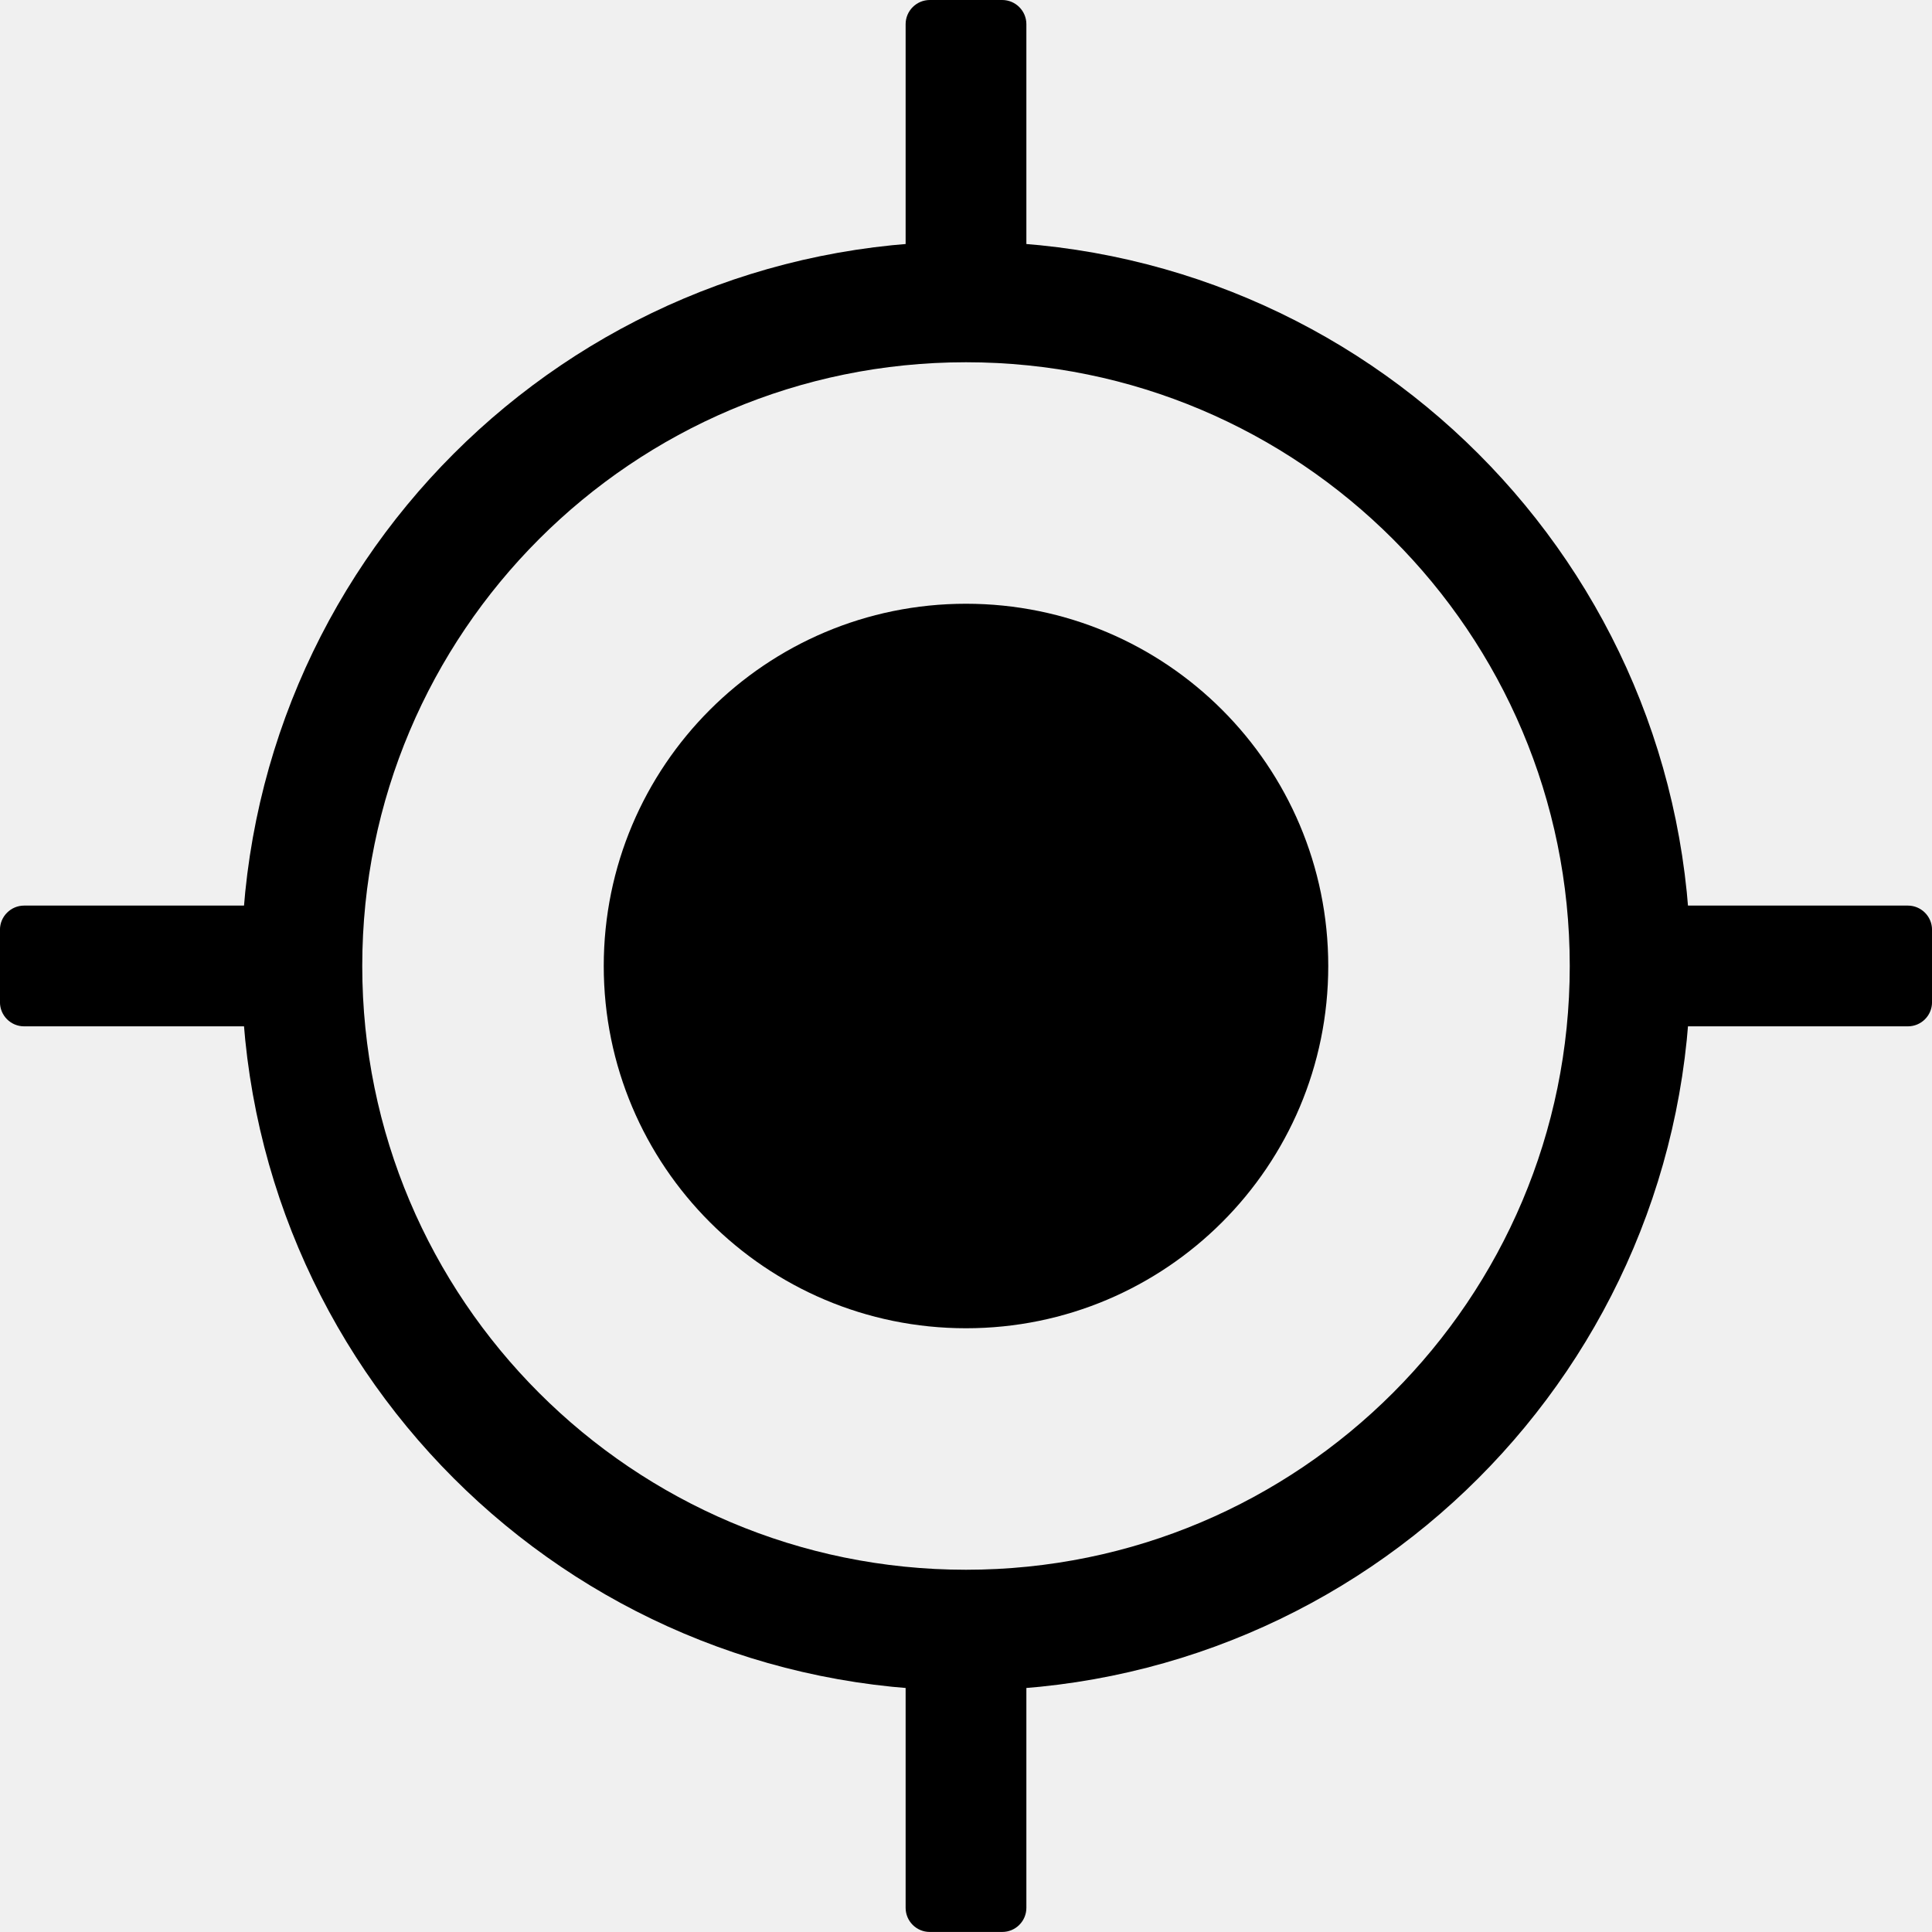
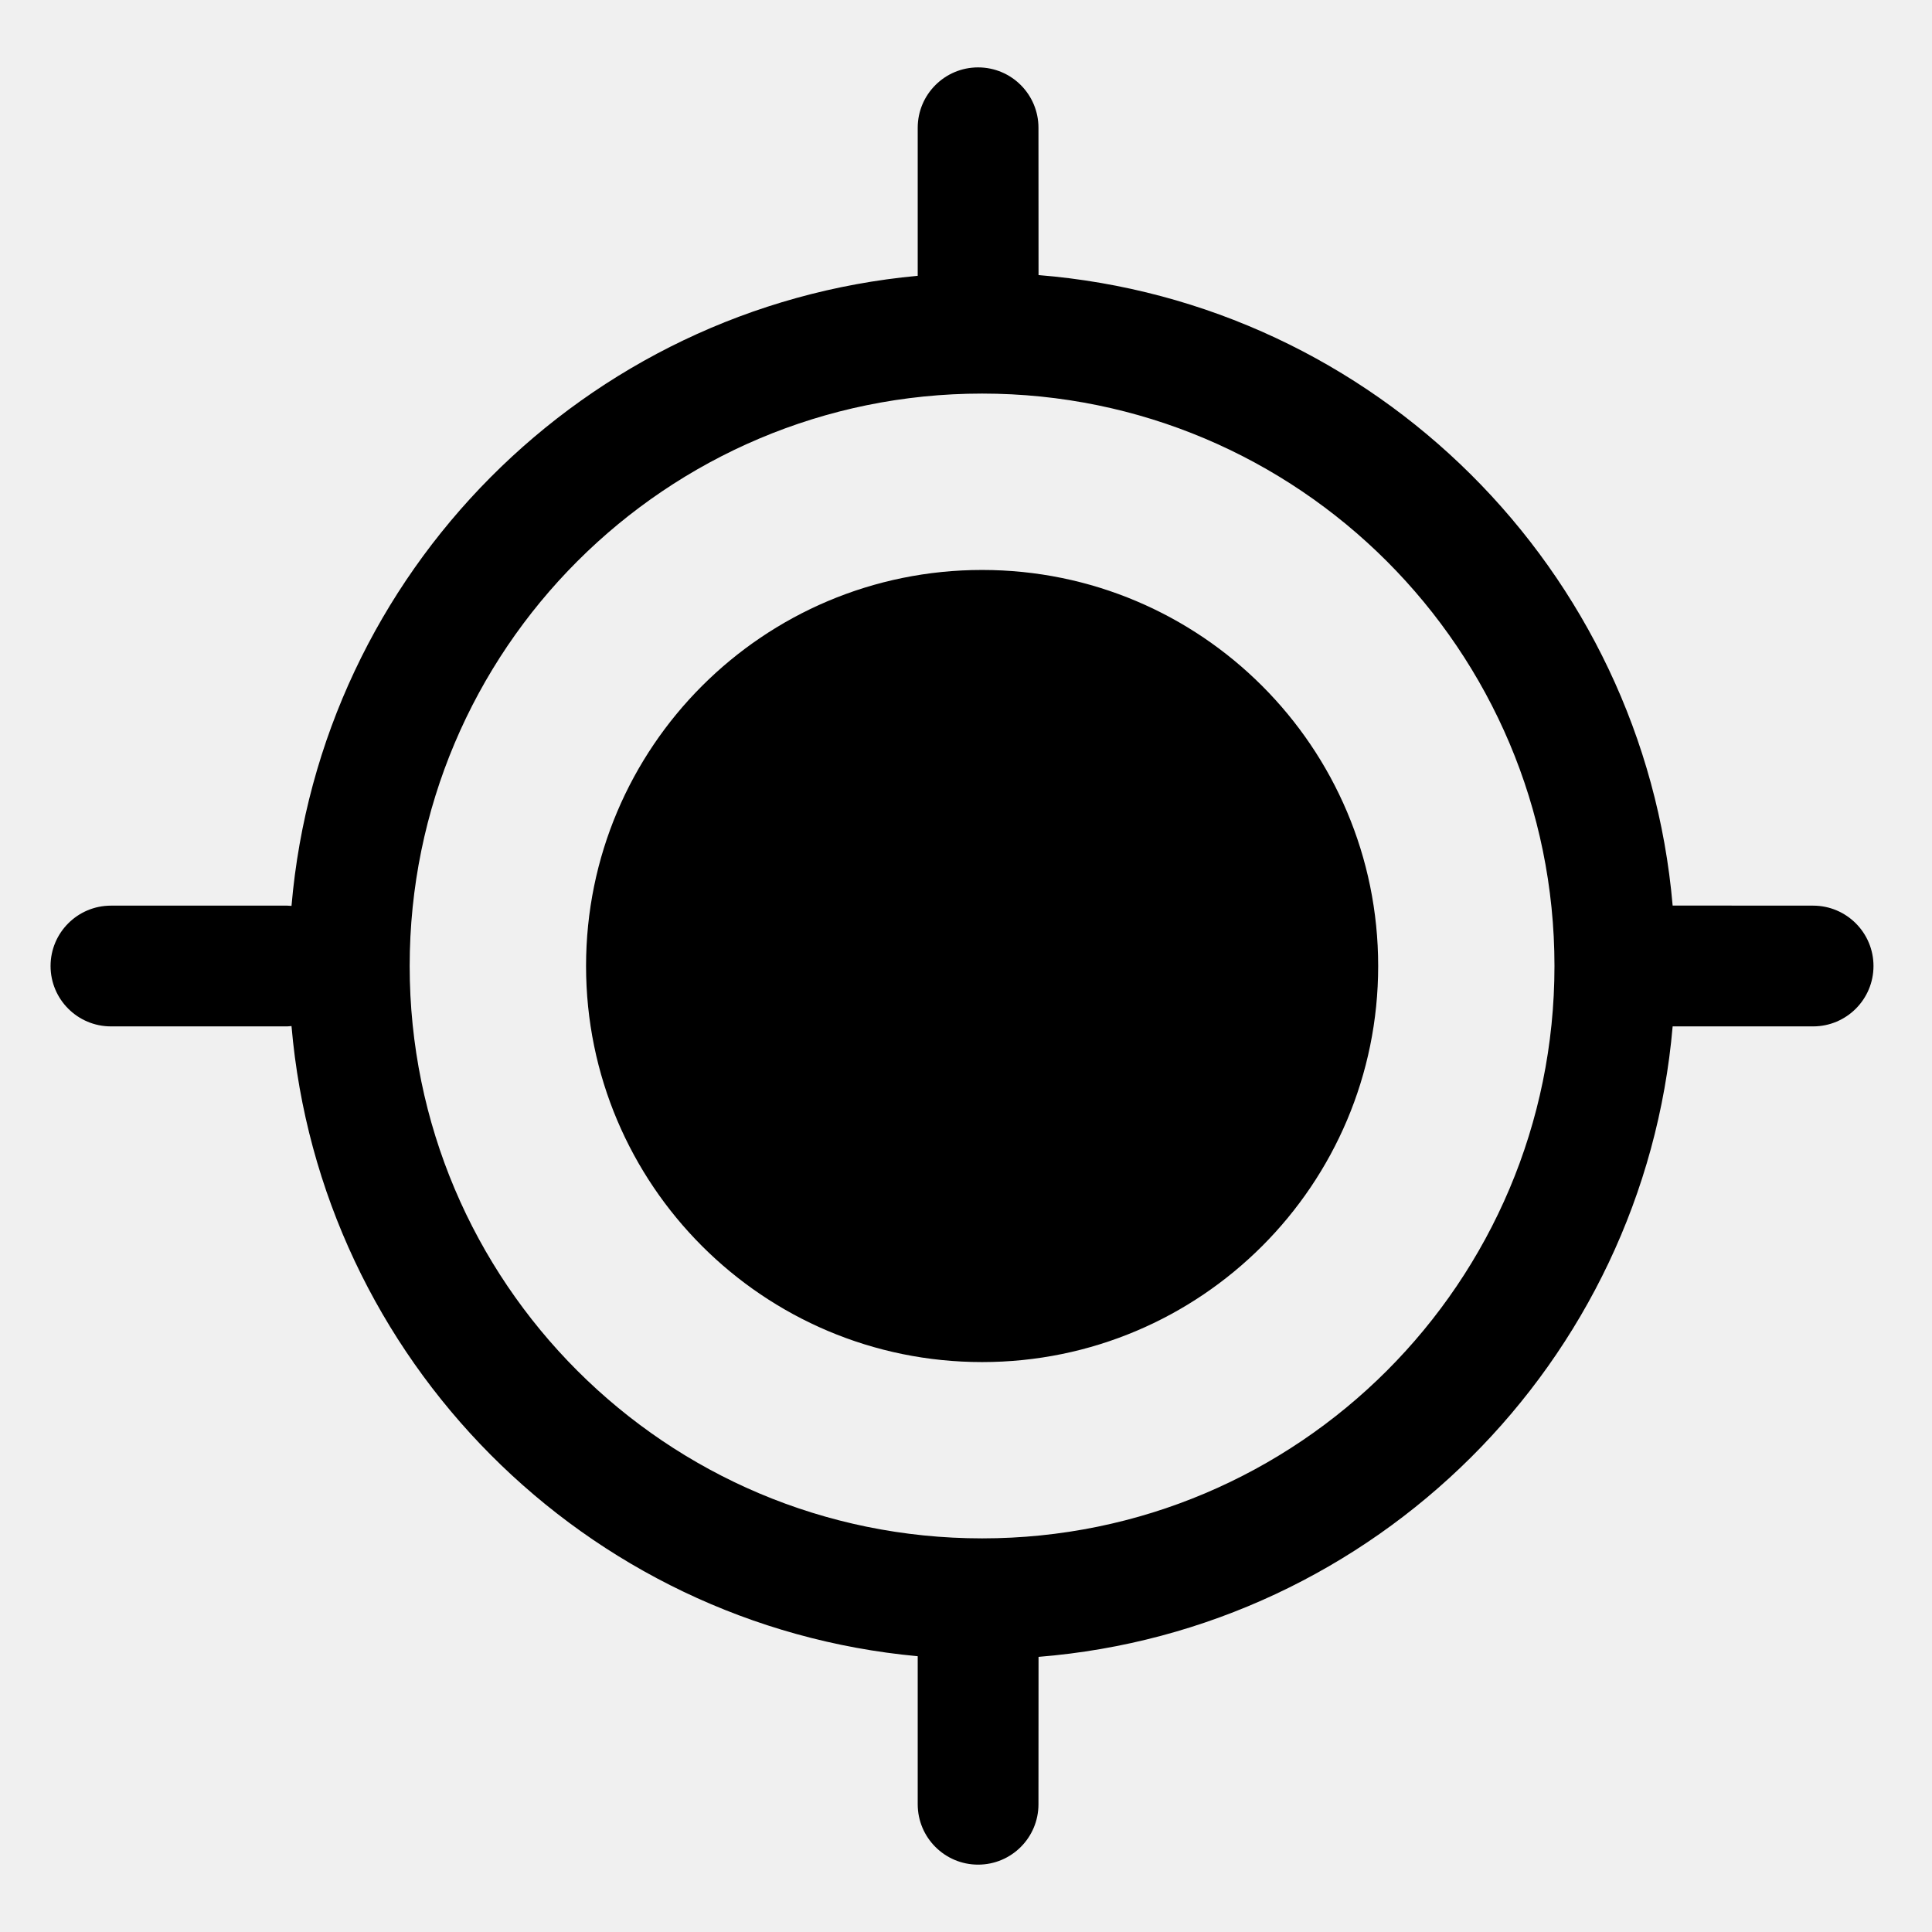
- <svg xmlns="http://www.w3.org/2000/svg" xmlns:xlink="http://www.w3.org/1999/xlink" width="16px" height="16px" viewBox="0 0 16 16" version="1.1">
+ <svg xmlns="http://www.w3.org/2000/svg" xmlns:xlink="http://www.w3.org/1999/xlink" width="24px" height="24px" viewBox="0 0 24 24" version="1.1">
  <defs>
-     <rect id="icon-ic_location-a" x="0" y="0" width="16" height="16" />
+     <rect id="icon-ic_location-a" x="0" y="0" width="24" height="24" />
  </defs>
  <g stroke-width="1" fill="none" fill-rule="evenodd">
    <g>
      <mask fill="white">
        <use xlink:href="#icon-ic_location-a" />
      </mask>
      <use fill="currentColor" opacity="0" xlink:href="#icon-ic_location-a" />
    </g>
-     <circle fill="currentColor" cx="8" cy="8" r="3" />
-     <path d="M7.7,1.05693232e-13 L8.3,1.05693232e-13 C8.41,1.05700697e-13 8.5,0.09 8.5,0.2 L8.5,2.957 L8.5,2.957 L7.5,2.957 L7.5,0.2 C7.5,0.09 7.59,1.05463722e-13 7.7,1.05693232e-13 Z" fill="currentColor" />
-     <path d="M1.179,6.521 L1.779,6.521 C1.889,6.521 1.979,6.611 1.979,6.721 L1.979,9.479 L1.979,9.479 L0.979,9.479 L0.979,6.721 C0.979,6.611 1.068,6.521 1.179,6.521 Z" fill="currentColor" transform="translate(1.478701, 8) rotate(-90) translate(-1.478701, -8) " />
-     <path d="M7.7,13.043 L8.3,13.043 C8.41,13.043 8.5,13.132 8.5,13.243 L8.5,16 L8.5,16 L7.5,16 L7.5,13.243 C7.5,13.132 7.59,13.043 7.7,13.043 Z" fill="currentColor" transform="translate(8, 14.5213) rotate(-180) translate(-8, -14.5213) " />
-     <circle stroke="currentColor" cx="8" cy="8" r="5.5" />
-     <path d="M14.221,6.521 L14.821,6.521 C14.932,6.521 15.021,6.611 15.021,6.721 L15.021,9.479 L15.021,9.479 L14.021,9.479 L14.021,6.721 C14.021,6.611 14.111,6.521 14.221,6.521 Z" fill="currentColor" transform="translate(14.5213, 8) rotate(-270) translate(-14.5213, -8) " />
+     <g transform="translate(0.62817, 0.837173)" fill="currentColor" fill-rule="nonzero">
+       <path d="M11.522,0 C11.937,3.49325055e-17 12.272,0.336 12.272,0.75 L12.273,2.58 C16.453,2.917 19.79,6.239 20.15,10.412 L21.895,10.413 C22.309,10.413 22.645,10.749 22.645,11.163 C22.645,11.577 22.309,11.913 21.895,11.913 L20.15,11.913 C19.79,16.086 16.453,19.408 12.273,19.745 L12.272,21.576 C12.272,21.99 11.937,22.326 11.522,22.326 C11.108,22.326 10.772,21.99 10.772,21.576 L10.772,19.737 C6.637,19.356 3.349,16.051 2.993,11.909 L2.94,11.913 L2.94,11.913 L0.75,11.913 C0.336,11.913 -1.0658141e-14,11.577 -1.0658141e-14,11.163 C-1.11022302e-14,10.749 0.336,10.413 0.75,10.413 L2.94,10.413 L2.993,10.416 C3.349,6.274 6.637,2.97 10.772,2.589 L10.772,0.75 C10.772,0.336 11.108,-1.45954808e-16 11.522,0 Z M11.572,4.052 C7.645,4.052 4.461,7.236 4.461,11.163 C4.461,15.09 7.645,18.273 11.572,18.273 C15.499,18.273 18.682,15.09 18.682,11.163 C18.682,7.236 15.499,4.052 11.572,4.052 Z M11.572,6.243 C14.289,6.243 16.492,8.445 16.492,11.163 C16.492,13.88 14.289,16.083 11.572,16.083 C8.854,16.083 6.652,13.88 6.652,11.163 C6.652,8.445 8.854,6.243 11.572,6.243 Z" />
+     </g>
  </g>
</svg>
